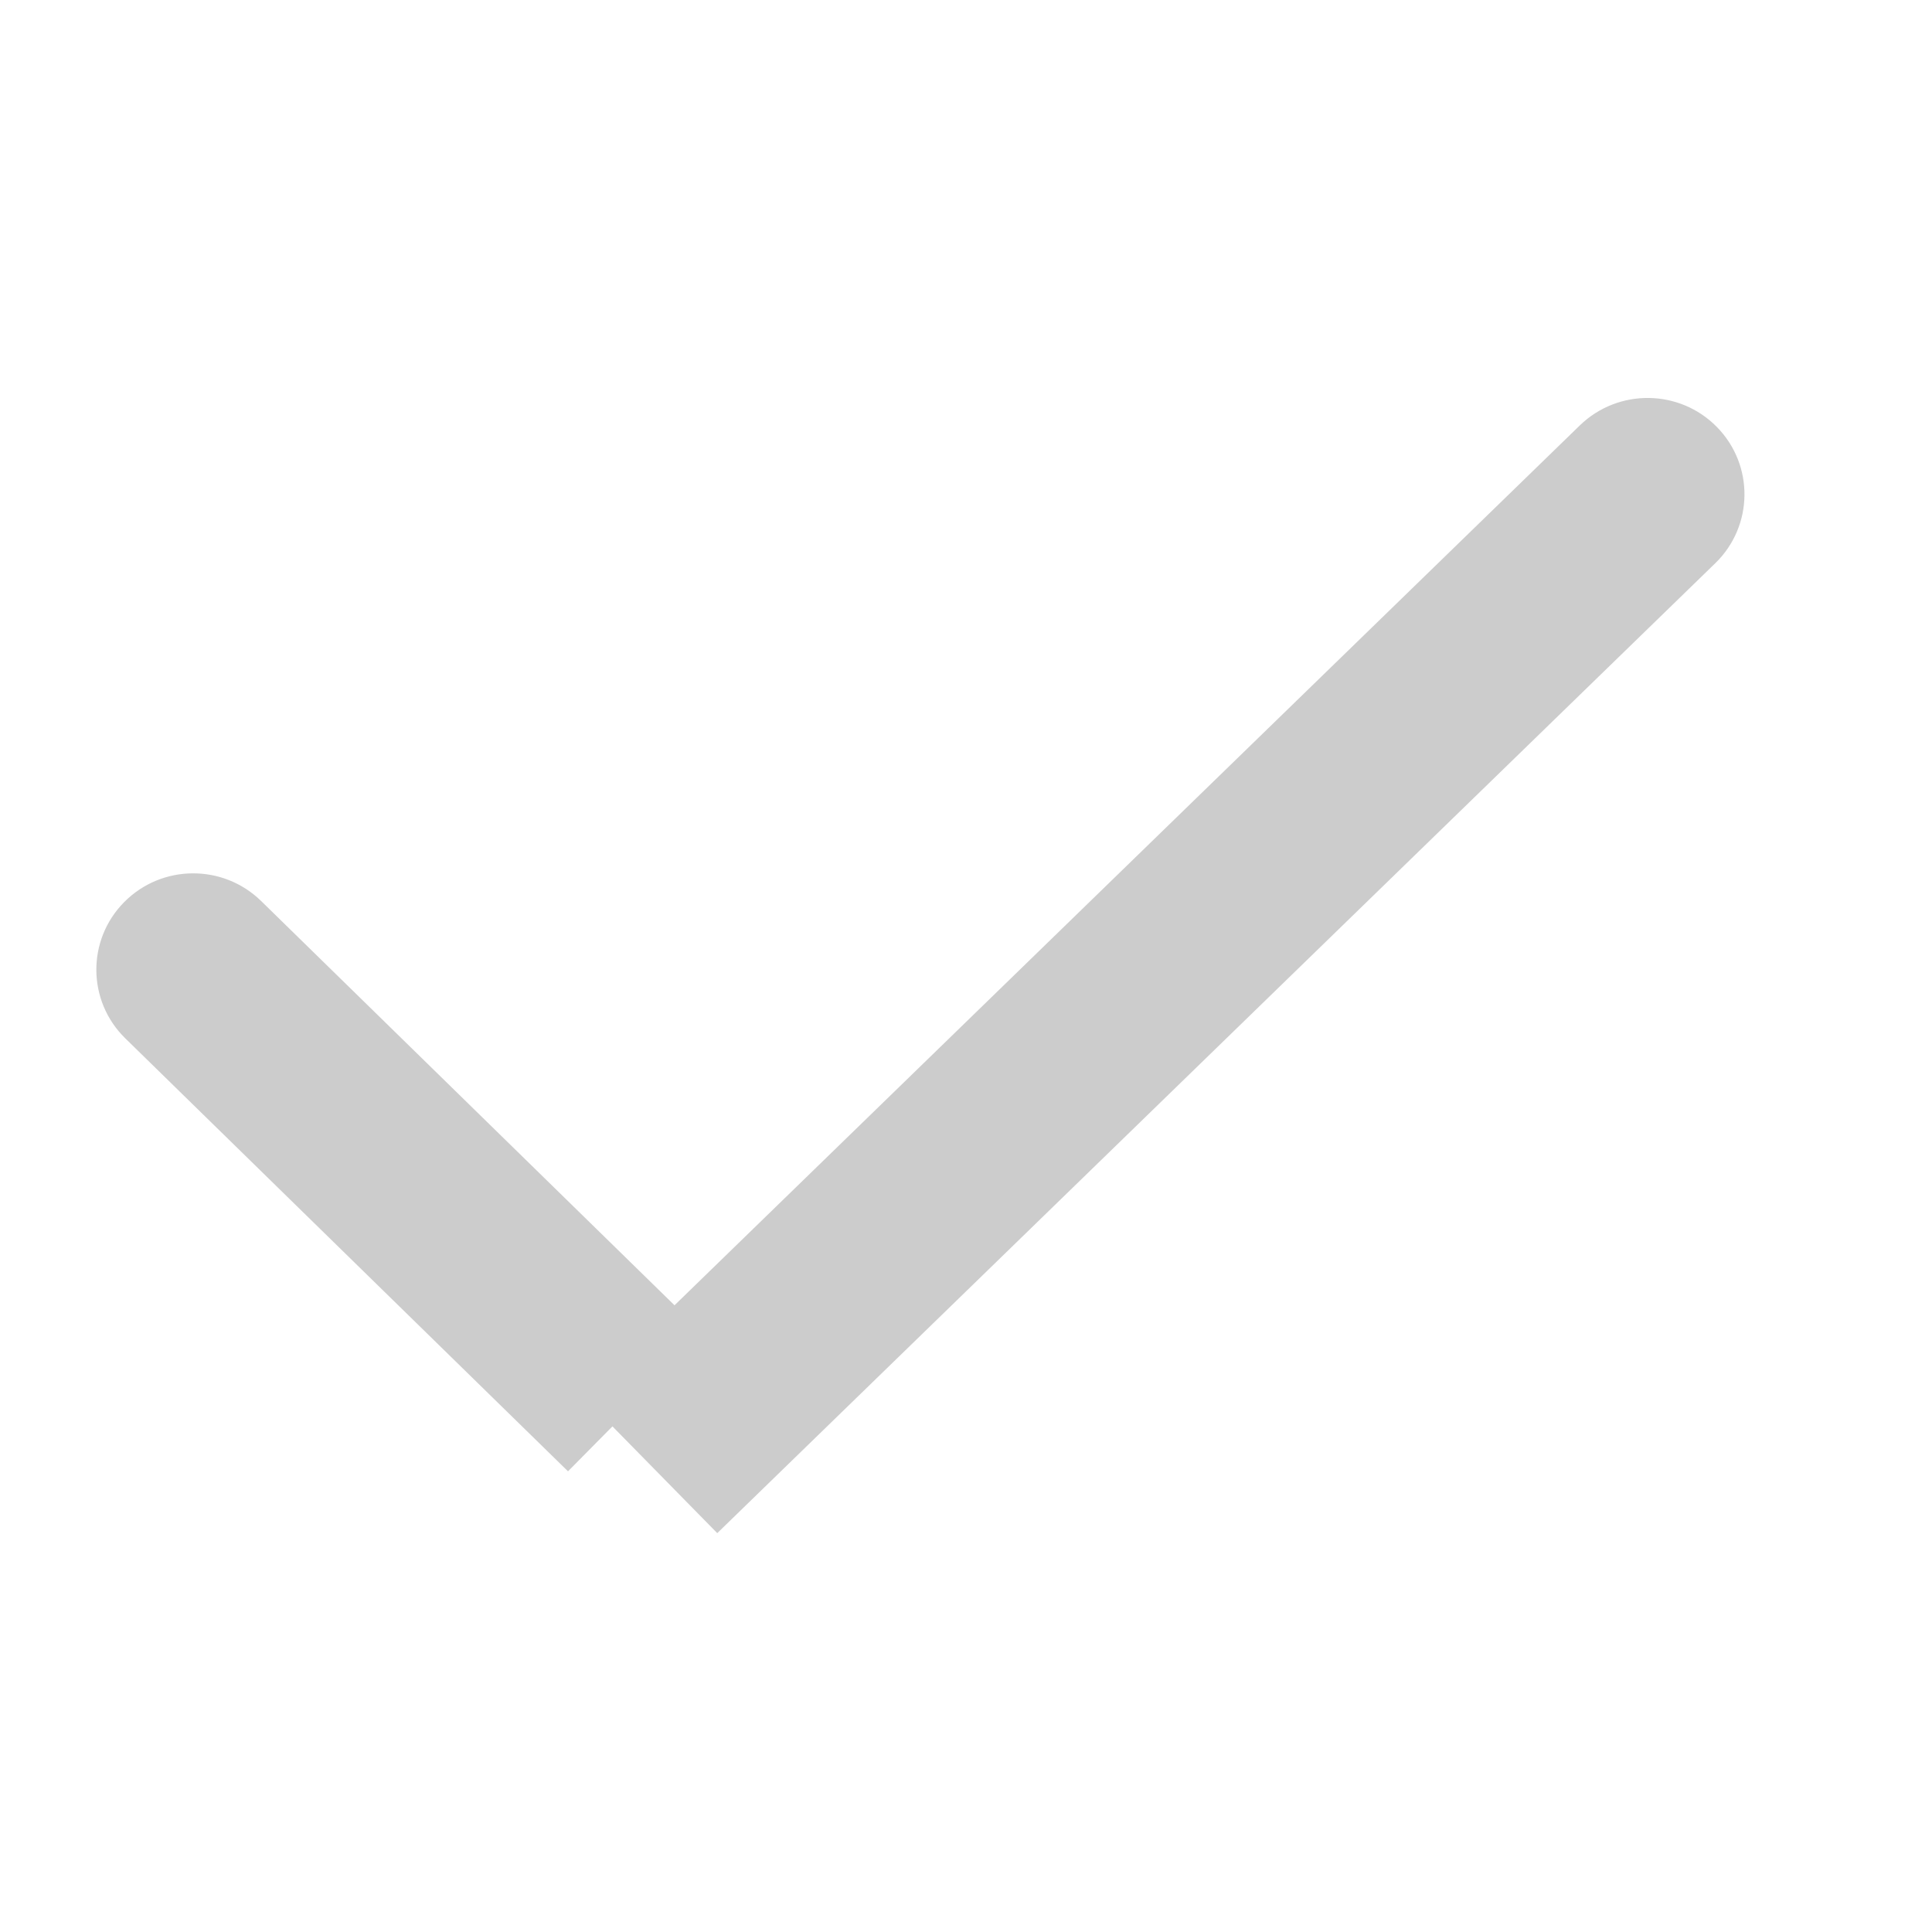
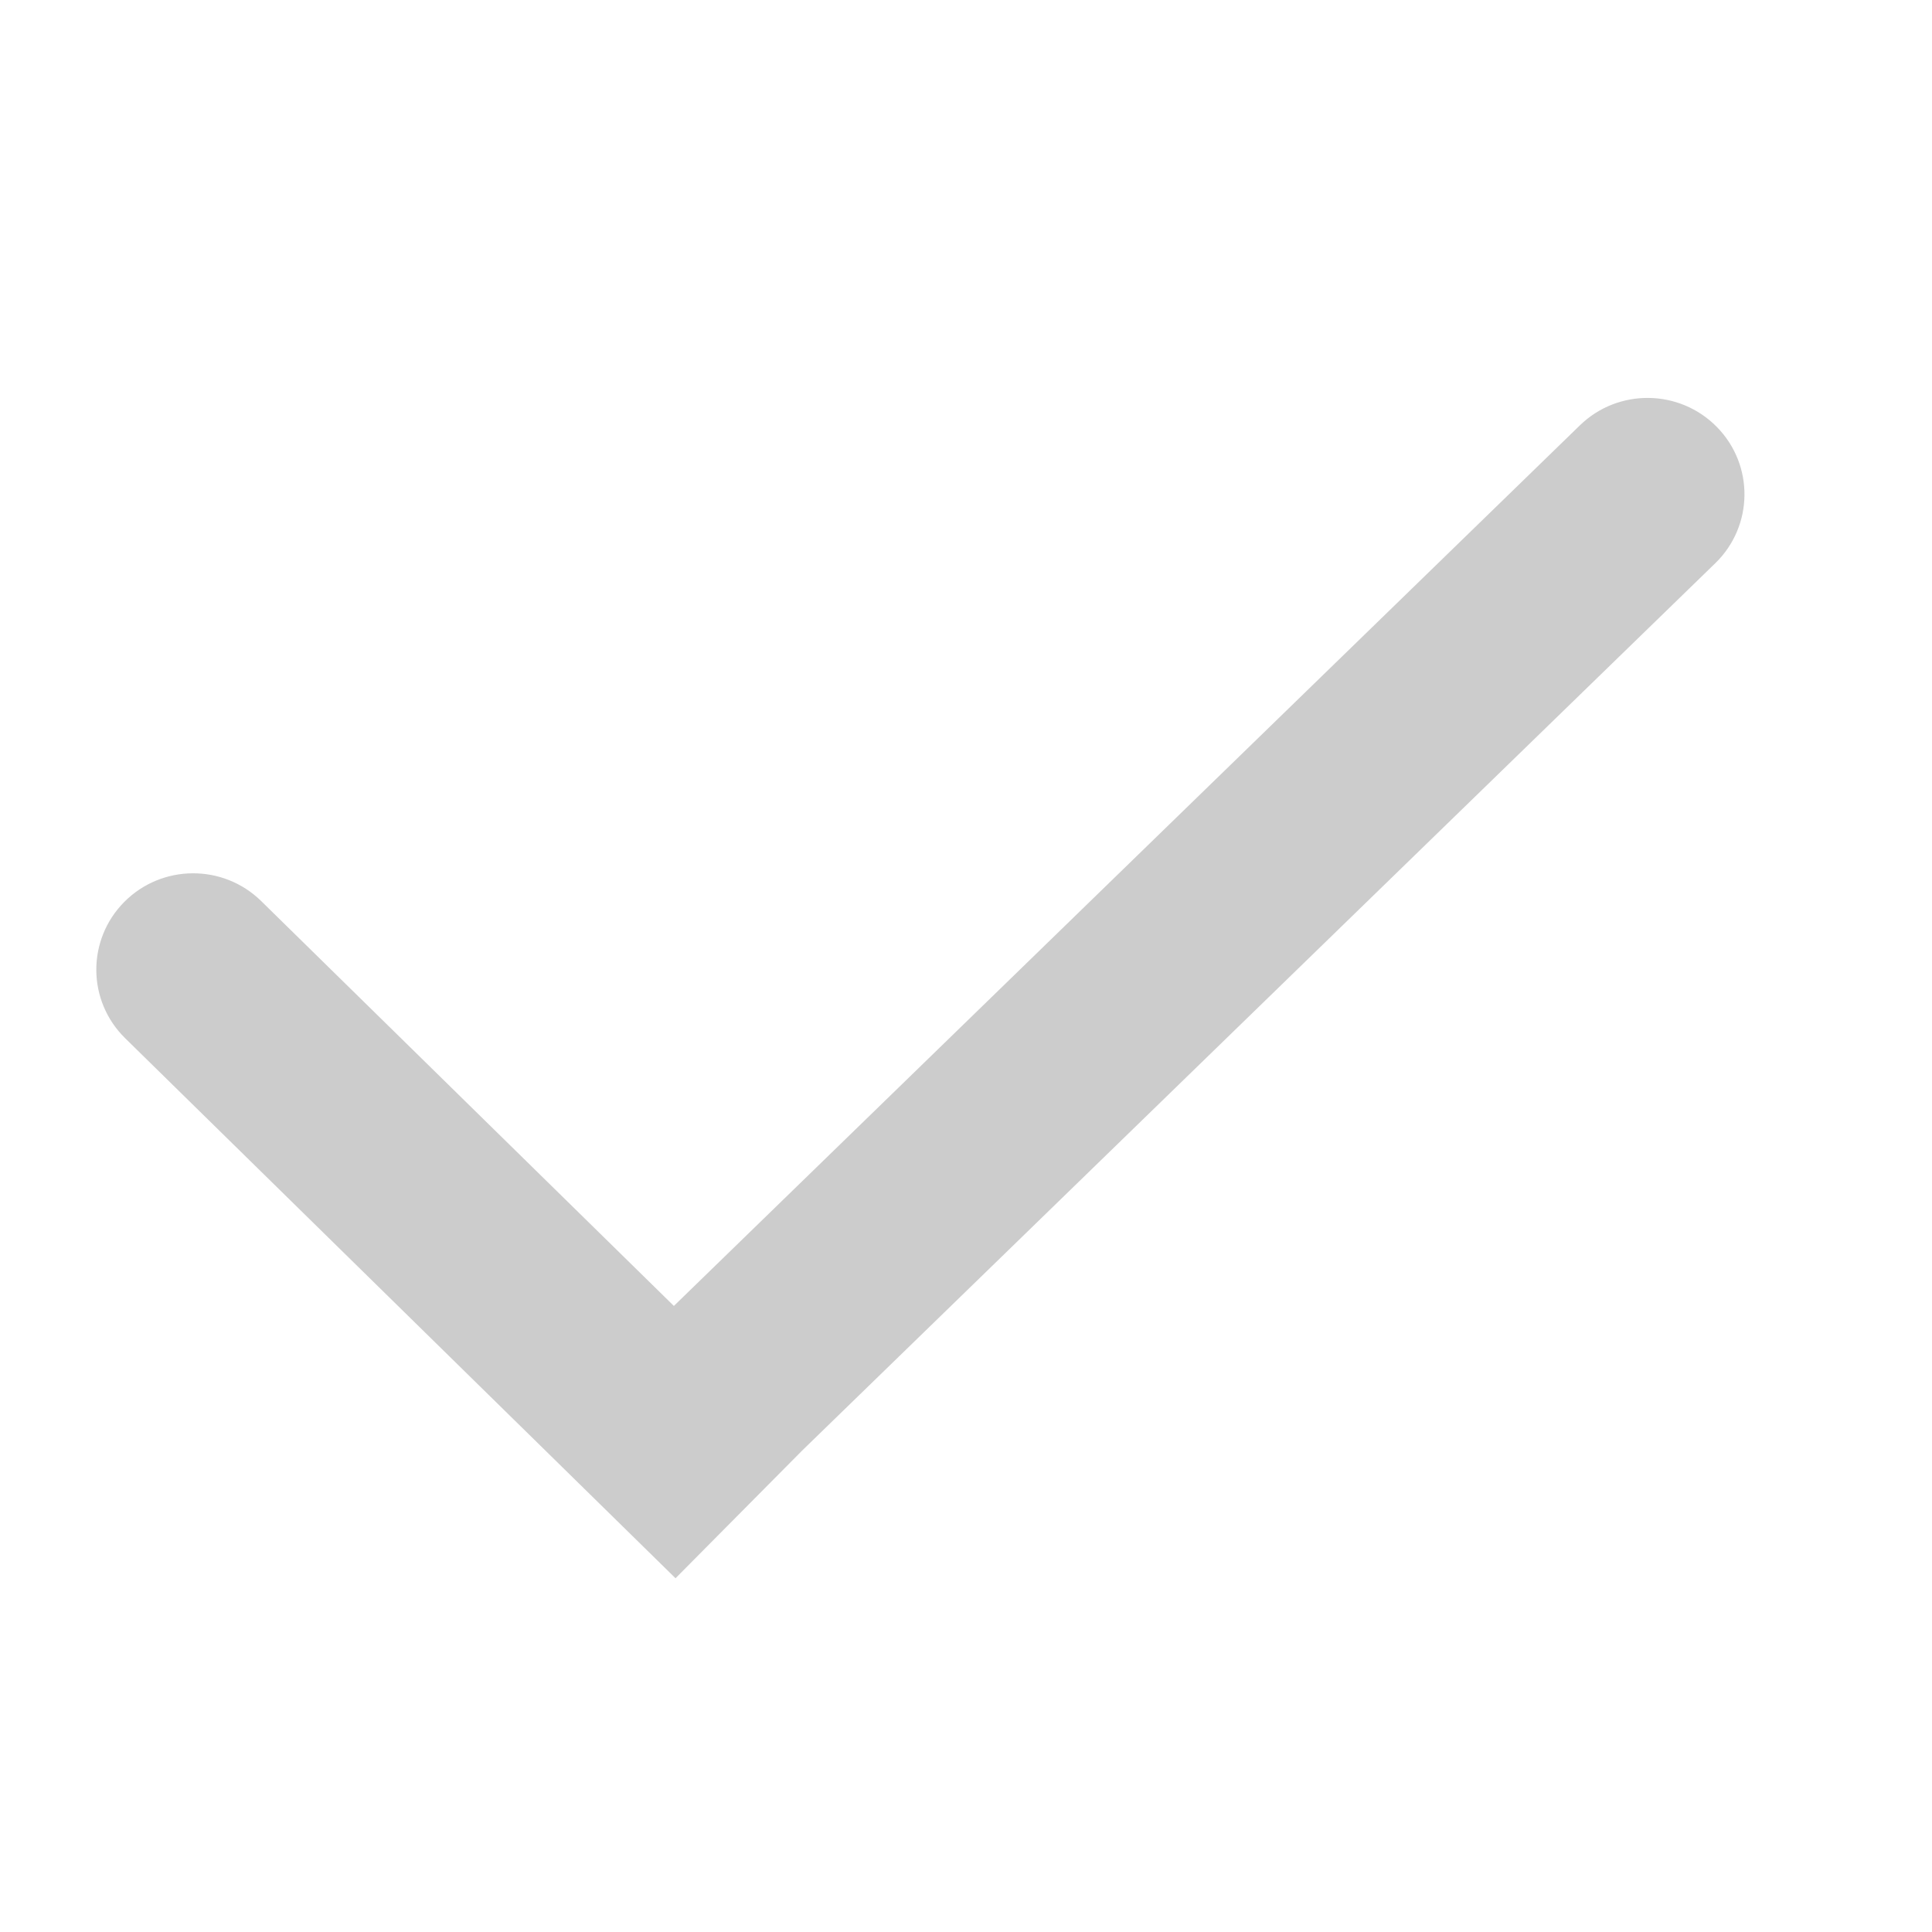
<svg xmlns="http://www.w3.org/2000/svg" width="20" height="20" viewBox="0 0 20 20" fill="none">
-   <path d="M2.703 9.327C2.308 8.941 1.673 8.946 1.285 9.339C0.897 9.731 0.902 10.363 1.297 10.749L2.703 9.327ZM1.297 10.749L5.88 15.231L7.286 13.809L2.703 9.327L1.297 10.749Z" fill="#CCCCCC" />
-   <path d="M17.757 5.83C18.153 5.445 18.16 4.814 17.773 4.42C17.386 4.026 16.752 4.019 16.355 4.403L17.757 5.83ZM7.425 15.871L17.757 5.83L16.355 4.403L6.024 14.444L7.425 15.871Z" fill="#CCCCCC" />
+   <path fill-rule="evenodd" clip-rule="evenodd" d="M8.304 15.016L17.757 5.83C18.153 5.445 18.16 4.814 17.773 4.42C17.386 4.026 16.751 4.018 16.355 4.403L6.976 13.519L2.704 9.328C2.31 8.941 1.675 8.945 1.286 9.337C0.897 9.73 0.901 10.361 1.296 10.748L6.993 16.338L8.304 15.016Z" fill="#CCCCCC" />
</svg>
